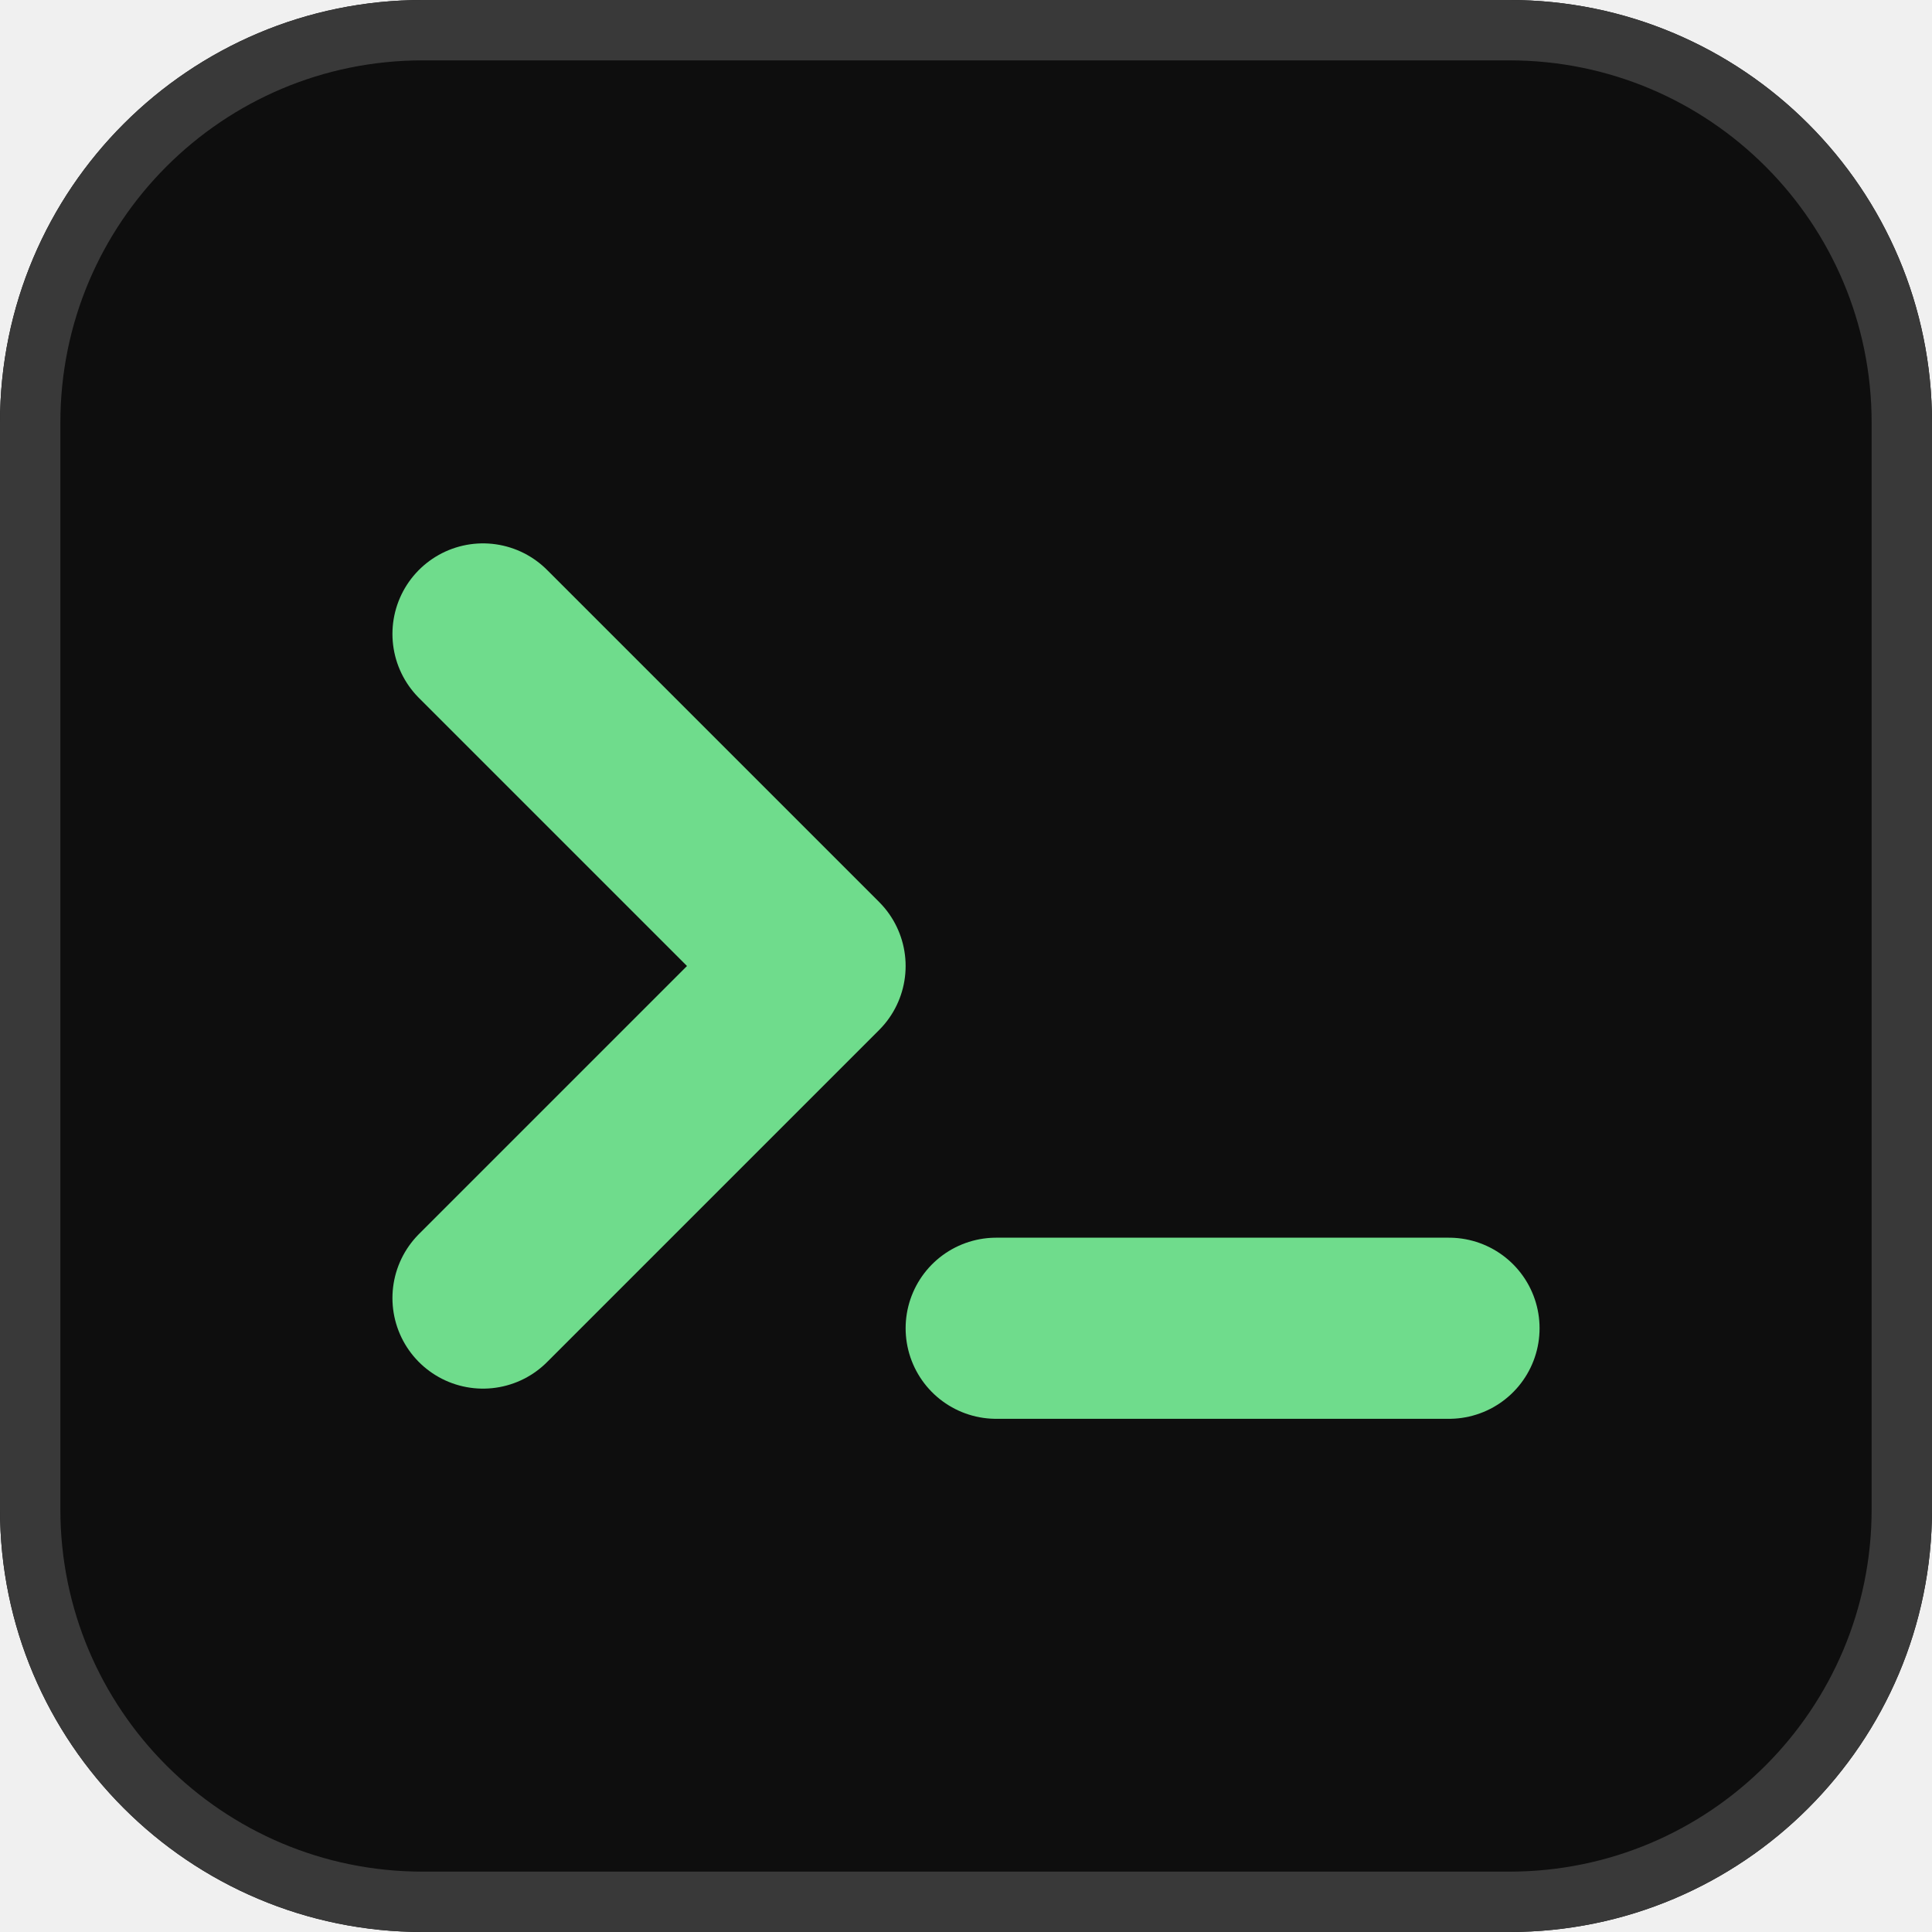
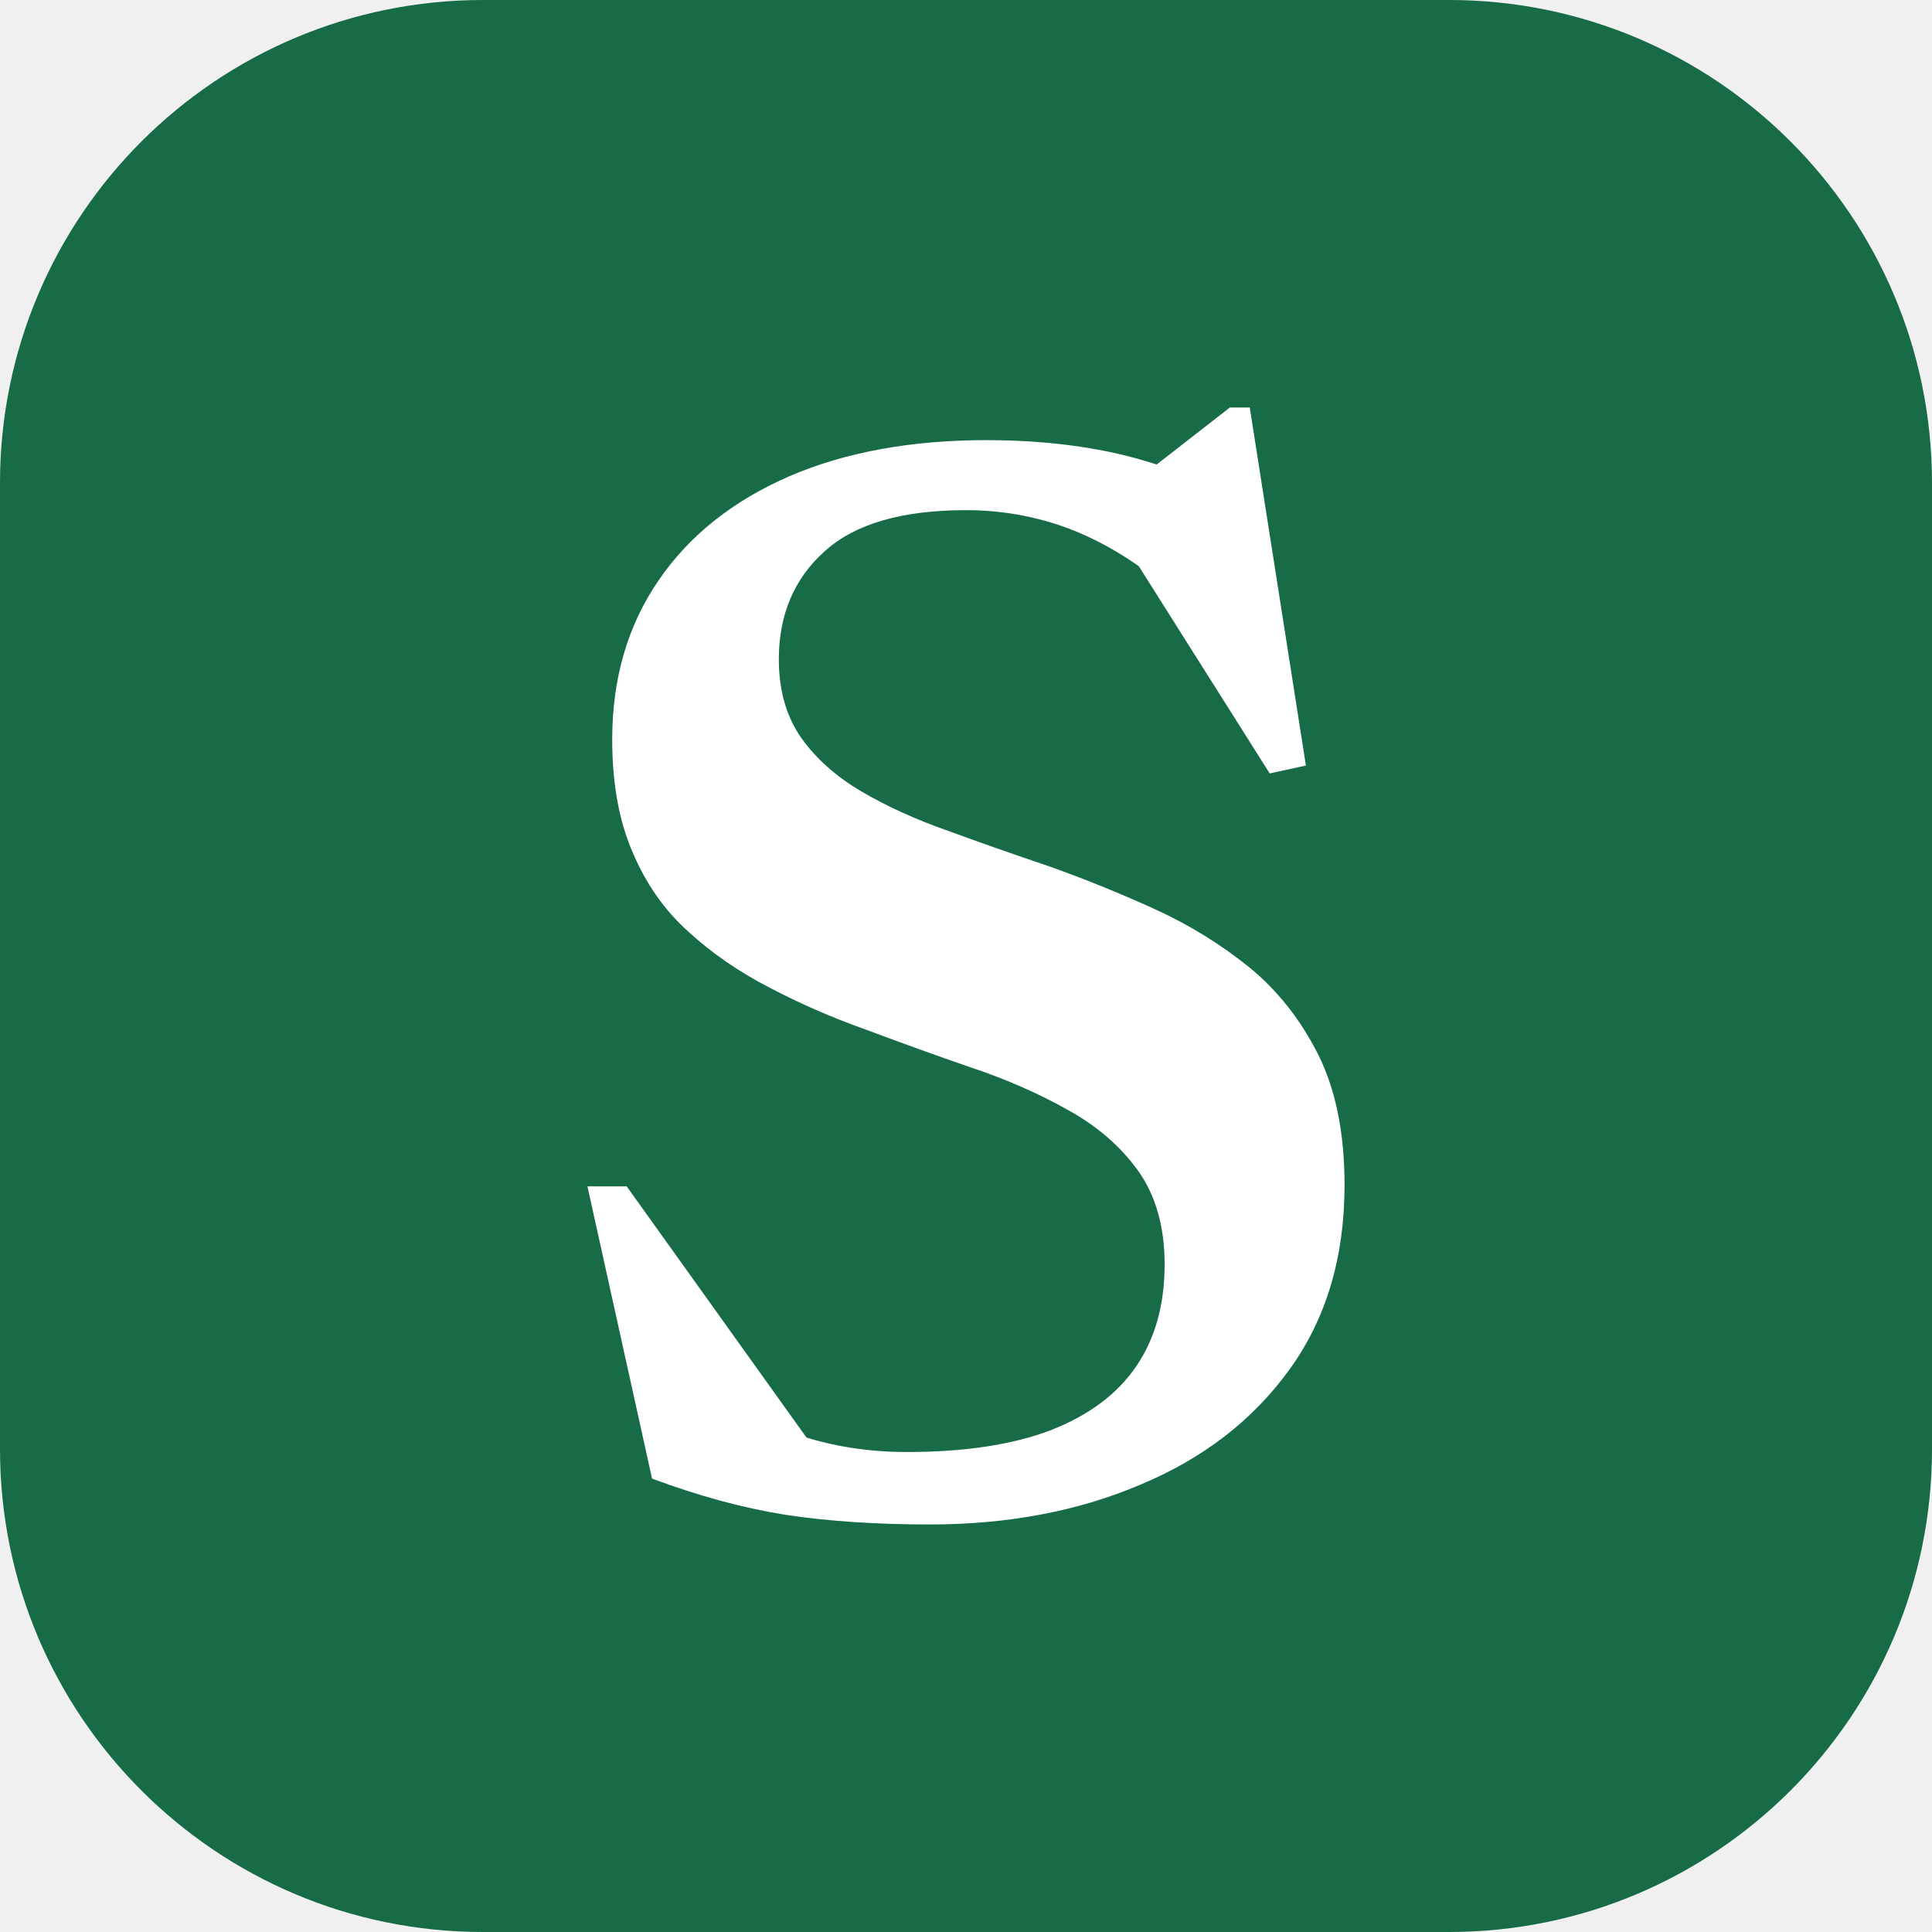
<svg xmlns="http://www.w3.org/2000/svg" viewBox="0 0 32 32">
-   <rect width="32" height="32" rx="7" fill="#0e0e0e" />
-   <rect x=".5" y=".5" width="31" height="31" rx="6.5" fill="none" stroke="#393939" />
-   <path d="M8 10.5l5.5 5.5L8 21.5" fill="none" stroke="#6fdc8c" stroke-width="3" stroke-linecap="round" stroke-linejoin="round" />
-   <path d="M16.5 22h7.5" stroke="#6fdc8c" stroke-width="3" stroke-linecap="round" />
+   <rect width="32" height="32" rx="8" fill="#176b46" />
+   <path fill="#fff" d="M20.68 8.32 18.79 7.98 20.37 6.75H20.7L21.63 12.68L21.03 12.81L18.44 8.71L19.27 9.69Q18.51 9.06 17.69 8.75Q16.88 8.45 16 8.45Q14.41 8.45 13.66 9.13Q12.9 9.81 12.9 10.92Q12.9 11.69 13.27 12.22Q13.64 12.74 14.27 13.11Q14.9 13.48 15.7 13.76Q16.49 14.05 17.38 14.35Q18.25 14.66 19.11 15.05Q19.97 15.44 20.69 16.02Q21.4 16.6 21.84 17.48Q22.27 18.35 22.27 19.63Q22.27 21.42 21.36 22.68Q20.45 23.94 18.89 24.59Q17.34 25.25 15.4 25.25Q14.07 25.25 13.01 25.09Q11.95 24.92 10.8 24.49L9.73 19.65H10.38L13.88 24.54L11.38 22.95Q12.43 23.52 13.26 23.78Q14.09 24.05 15.02 24.05Q16.45 24.05 17.4 23.69Q18.35 23.32 18.82 22.63Q19.29 21.94 19.29 20.94Q19.29 20.01 18.85 19.39Q18.41 18.78 17.68 18.38Q16.95 17.97 16.08 17.68Q15.21 17.38 14.36 17.06Q13.51 16.76 12.75 16.36Q11.99 15.97 11.4 15.43Q10.81 14.9 10.48 14.12Q10.14 13.34 10.14 12.25Q10.14 10.73 10.91 9.61Q11.67 8.5 13.07 7.89Q14.46 7.29 16.34 7.29Q17.55 7.29 18.58 7.53Q19.6 7.78 20.68 8.32Z" />
</svg>
